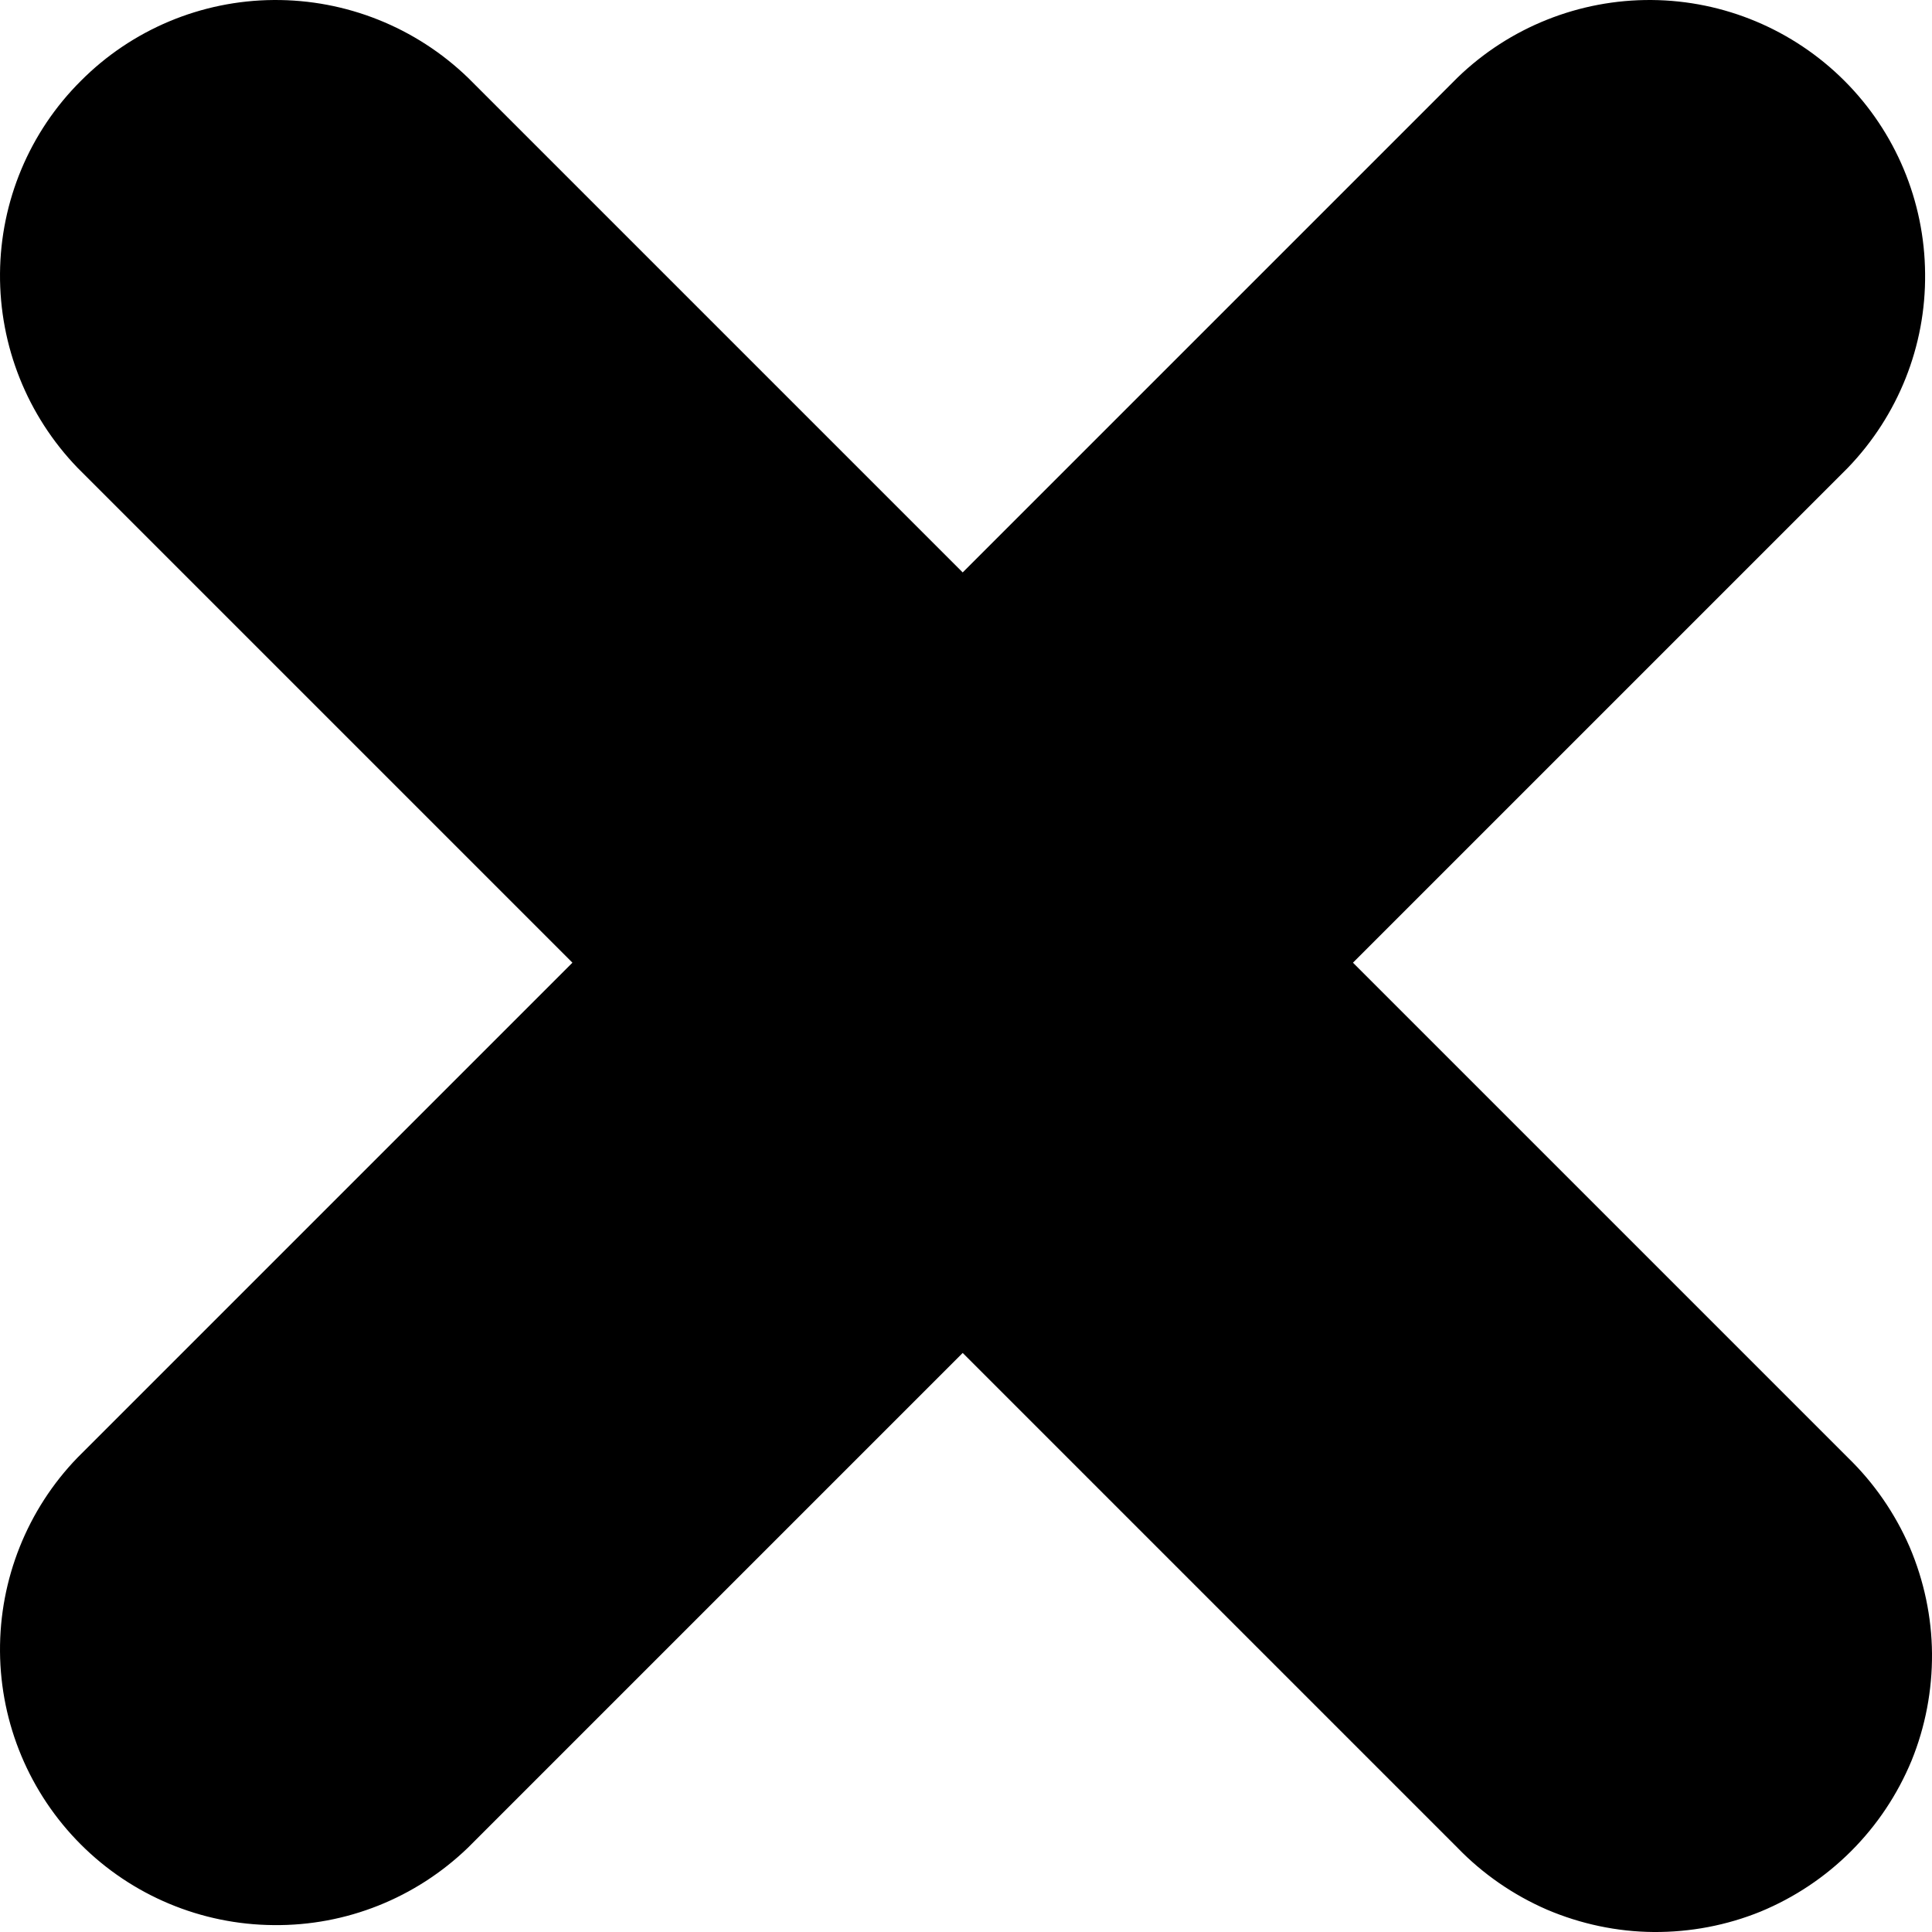
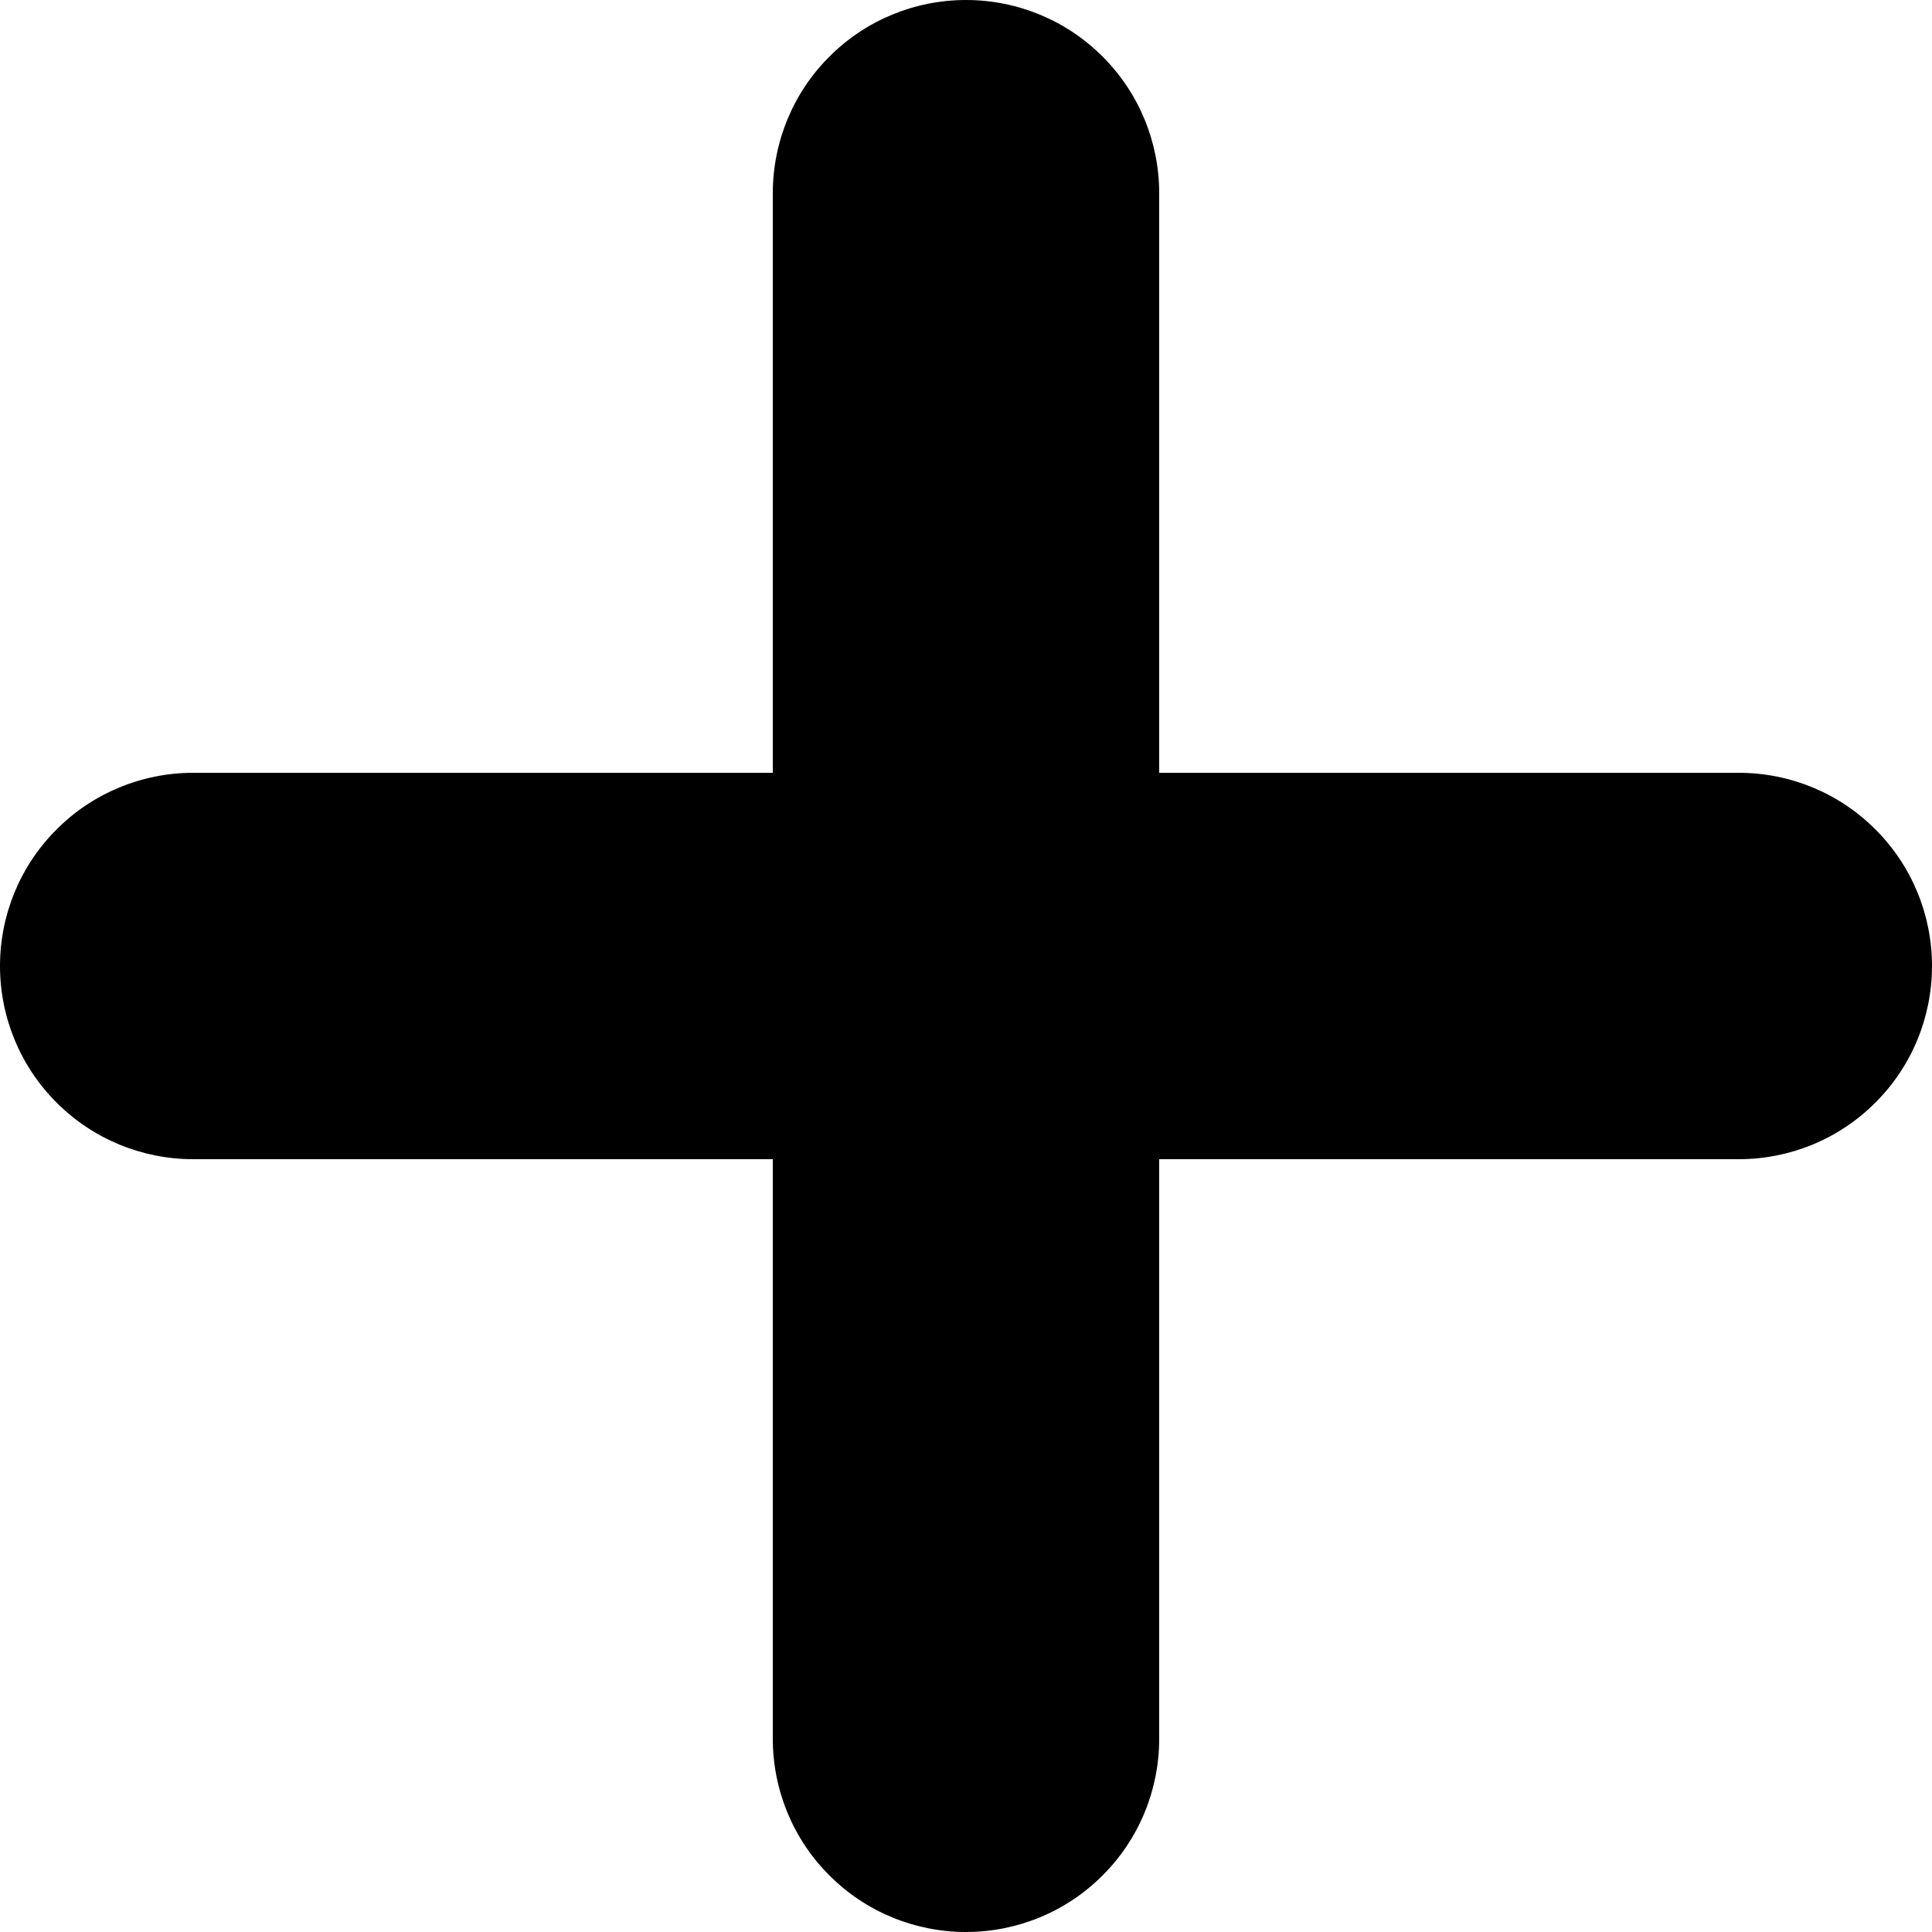
- <svg xmlns="http://www.w3.org/2000/svg" width="7" height="7" viewBox="0 0 7 7" fill="none">
-   <path d="M6.695 5.281C6.79 5.373 6.866 5.483 6.919 5.605C6.971 5.727 6.999 5.859 7 5.991C7.001 6.124 6.976 6.256 6.926 6.379C6.875 6.502 6.801 6.613 6.707 6.707C6.613 6.801 6.502 6.875 6.379 6.926C6.256 6.976 6.124 7.001 5.991 7C5.859 6.999 5.727 6.971 5.605 6.919C5.483 6.866 5.373 6.79 5.281 6.695L3.488 4.902L1.695 6.695C1.506 6.877 1.254 6.978 0.991 6.975C0.729 6.973 0.478 6.868 0.293 6.683C0.107 6.497 0.002 6.246 3.78027e-05 5.984C-0.002 5.722 0.099 5.469 0.281 5.281L2.074 3.488L0.281 1.695C0.099 1.506 -0.002 1.254 3.78027e-05 0.991C0.002 0.729 0.107 0.478 0.293 0.293C0.478 0.107 0.729 0.002 0.991 3.78026e-05C1.254 -0.002 1.506 0.099 1.695 0.281L3.488 2.074L5.281 0.281C5.469 0.099 5.722 -0.002 5.984 3.78026e-05C6.246 0.002 6.497 0.107 6.683 0.293C6.868 0.478 6.973 0.729 6.975 0.991C6.978 1.254 6.877 1.506 6.695 1.695L4.902 3.488L6.695 5.281Z" fill="black" />
+ <svg xmlns="http://www.w3.org/2000/svg" width="10" height="10" viewBox="0 0 10 10" fill="none">
+   <path d="M1 6H4V9C4 9.265 4.105 9.52 4.293 9.707C4.48 9.895 4.735 10 5 10C5.265 10 5.52 9.895 5.707 9.707C5.895 9.52 6 9.265 6 9V6H9C9.265 6 9.52 5.895 9.707 5.707C9.895 5.52 10 5.265 10 5C10 4.735 9.895 4.48 9.707 4.293C9.52 4.105 9.265 4 9 4H6V1C6 0.735 5.895 0.48 5.707 0.293C5.52 0.105 5.265 0 5 0C4.735 0 4.48 0.105 4.293 0.293C4.105 0.48 4 0.735 4 1V4H1C0.735 4 0.48 4.105 0.293 4.293C0.105 4.48 0 4.735 0 5C0 5.265 0.105 5.52 0.293 5.707C0.48 5.895 0.735 6 1 6V6Z" fill="black" />
</svg>
